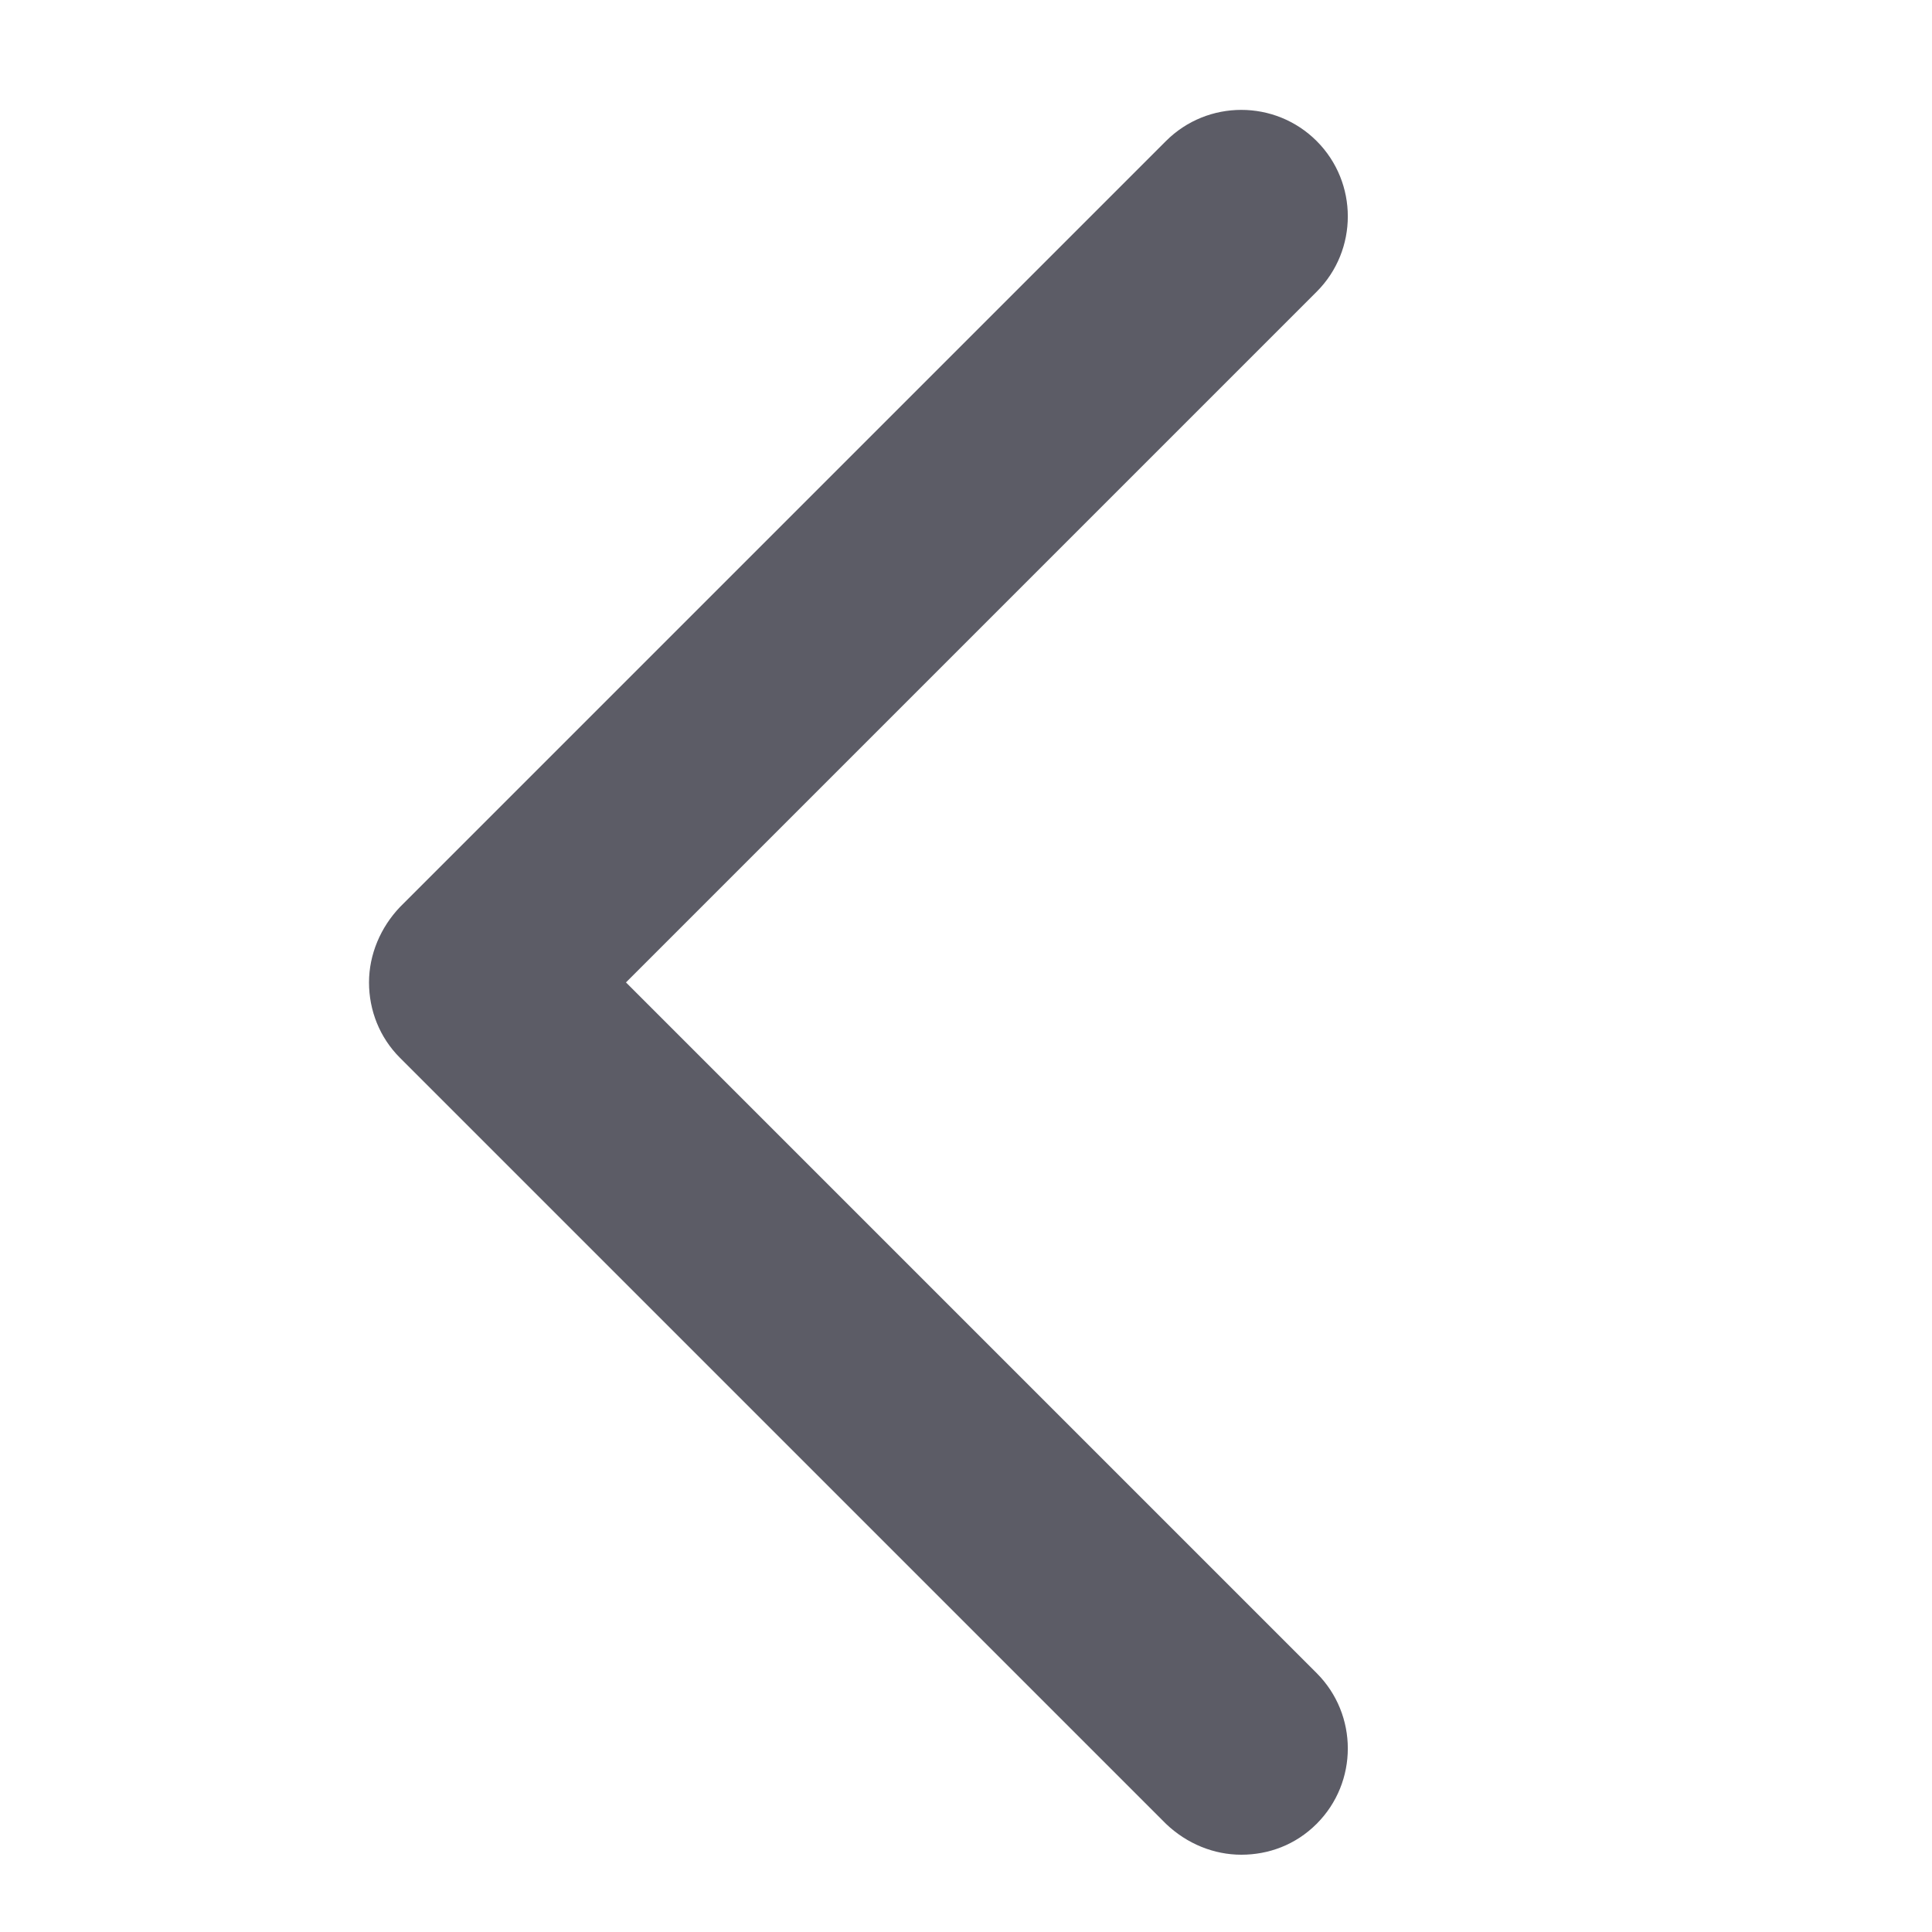
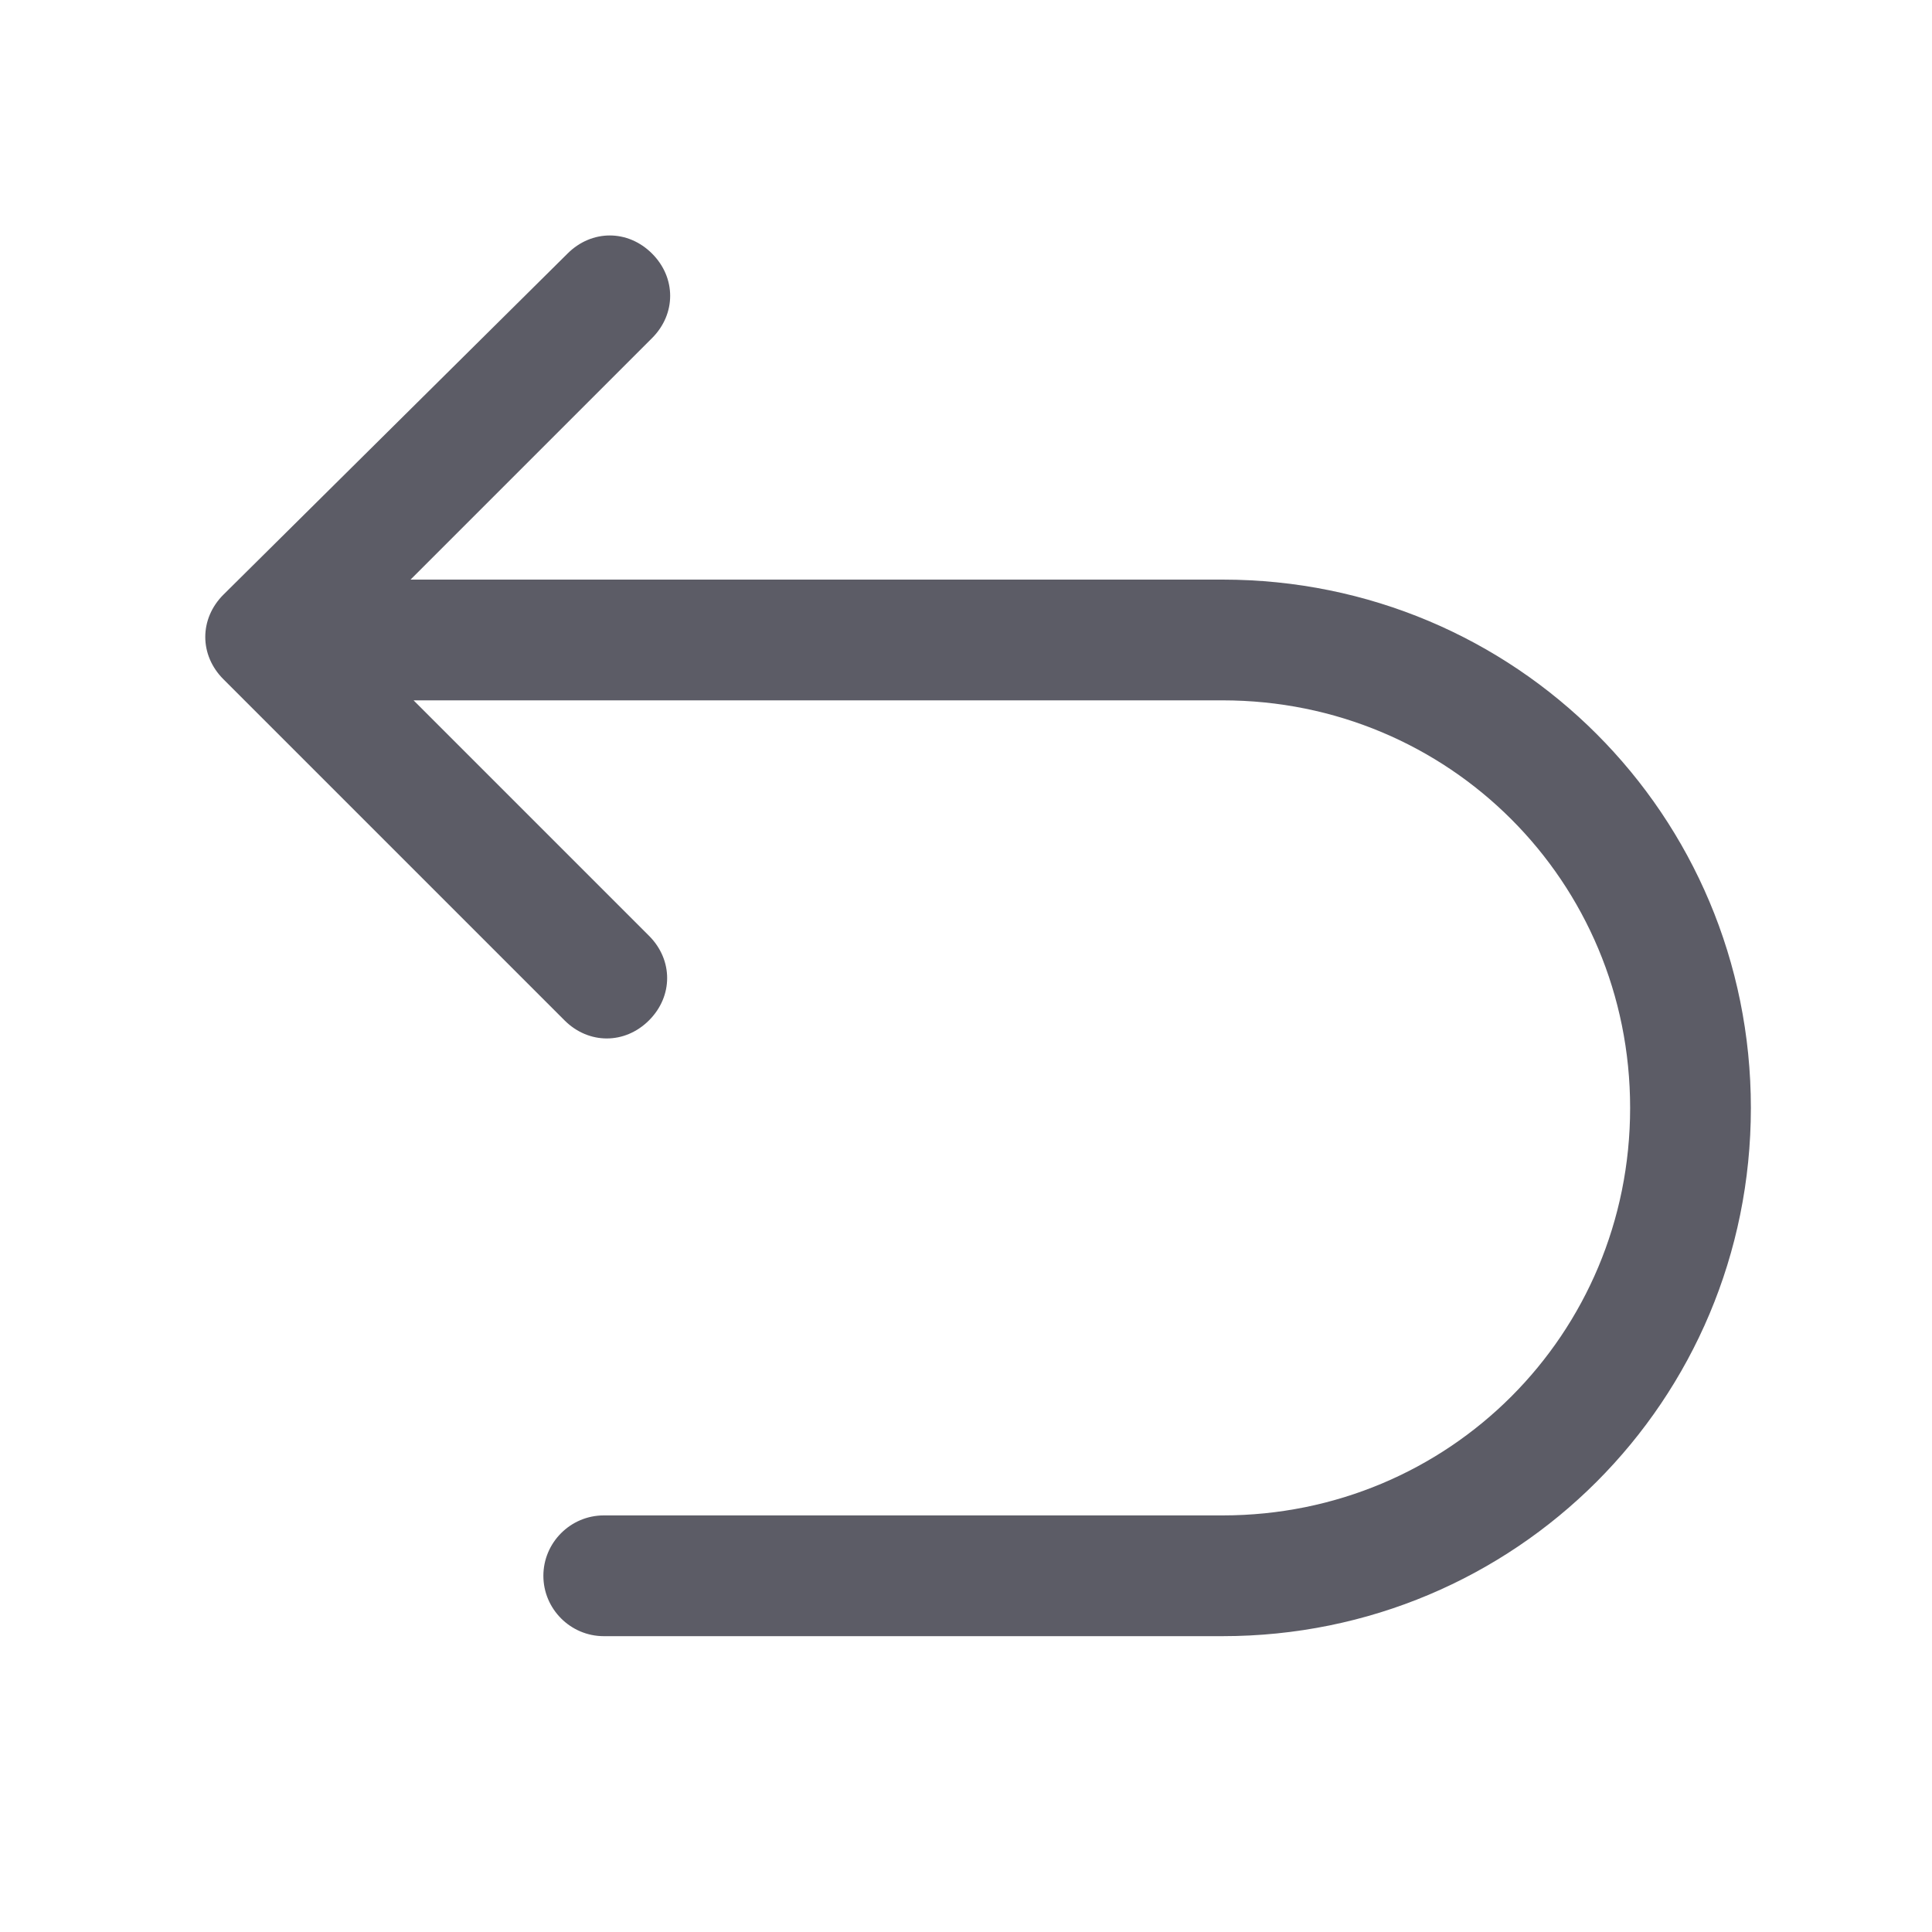
- <svg xmlns="http://www.w3.org/2000/svg" t="1636245631089" class="icon" viewBox="0 0 1024 1024" version="1.1" p-id="8198" width="128" height="128">
-   <defs>
-     <style type="text/css" />
-   </defs>
-   <path d="M657.92 983.04c-14.336 0-28.672-5.632-39.936-16.384l-406.016-406.016c-10.752-10.752-16.384-25.088-16.384-39.936 0-14.848 6.144-29.184 16.384-39.936l406.016-406.016c22.016-22.016 57.856-22.016 79.872 0 22.016 22.016 22.016 57.856 0 79.872l-366.08 366.08 366.08 366.08c22.016 22.016 22.016 57.856 0 79.872-11.264 11.264-25.6 16.384-39.936 16.384z" fill="#5c5c66" p-id="8199" />
+ <svg xmlns="http://www.w3.org/2000/svg" t="1708571786848" class="icon" viewBox="0 0 1024 1024" version="1.1" p-id="1936" width="4000" height="4000">
+   <path d="M648 307.2H217.6l128-128c12.8-12.8 12.8-32 0-44.8-12.8-12.8-32-12.8-44.8 0L118.4 315.2c-6.4 6.4-9.6 14.4-9.6 22.4s3.2 16 9.6 22.4l180.8 180.8c12.8 12.8 32 12.8 44.8 0 12.8-12.8 12.8-32 0-44.8l-124.8-124.8h428.8c120 0 216 96 216 216s-96 216-216 216H320c-17.6 0-32 14.4-32 32s14.4 32 32 32h328c155.2 0 280-124.8 280-280s-124.8-280-280-280z" fill="#5c5c66" p-id="1937" />
</svg>
